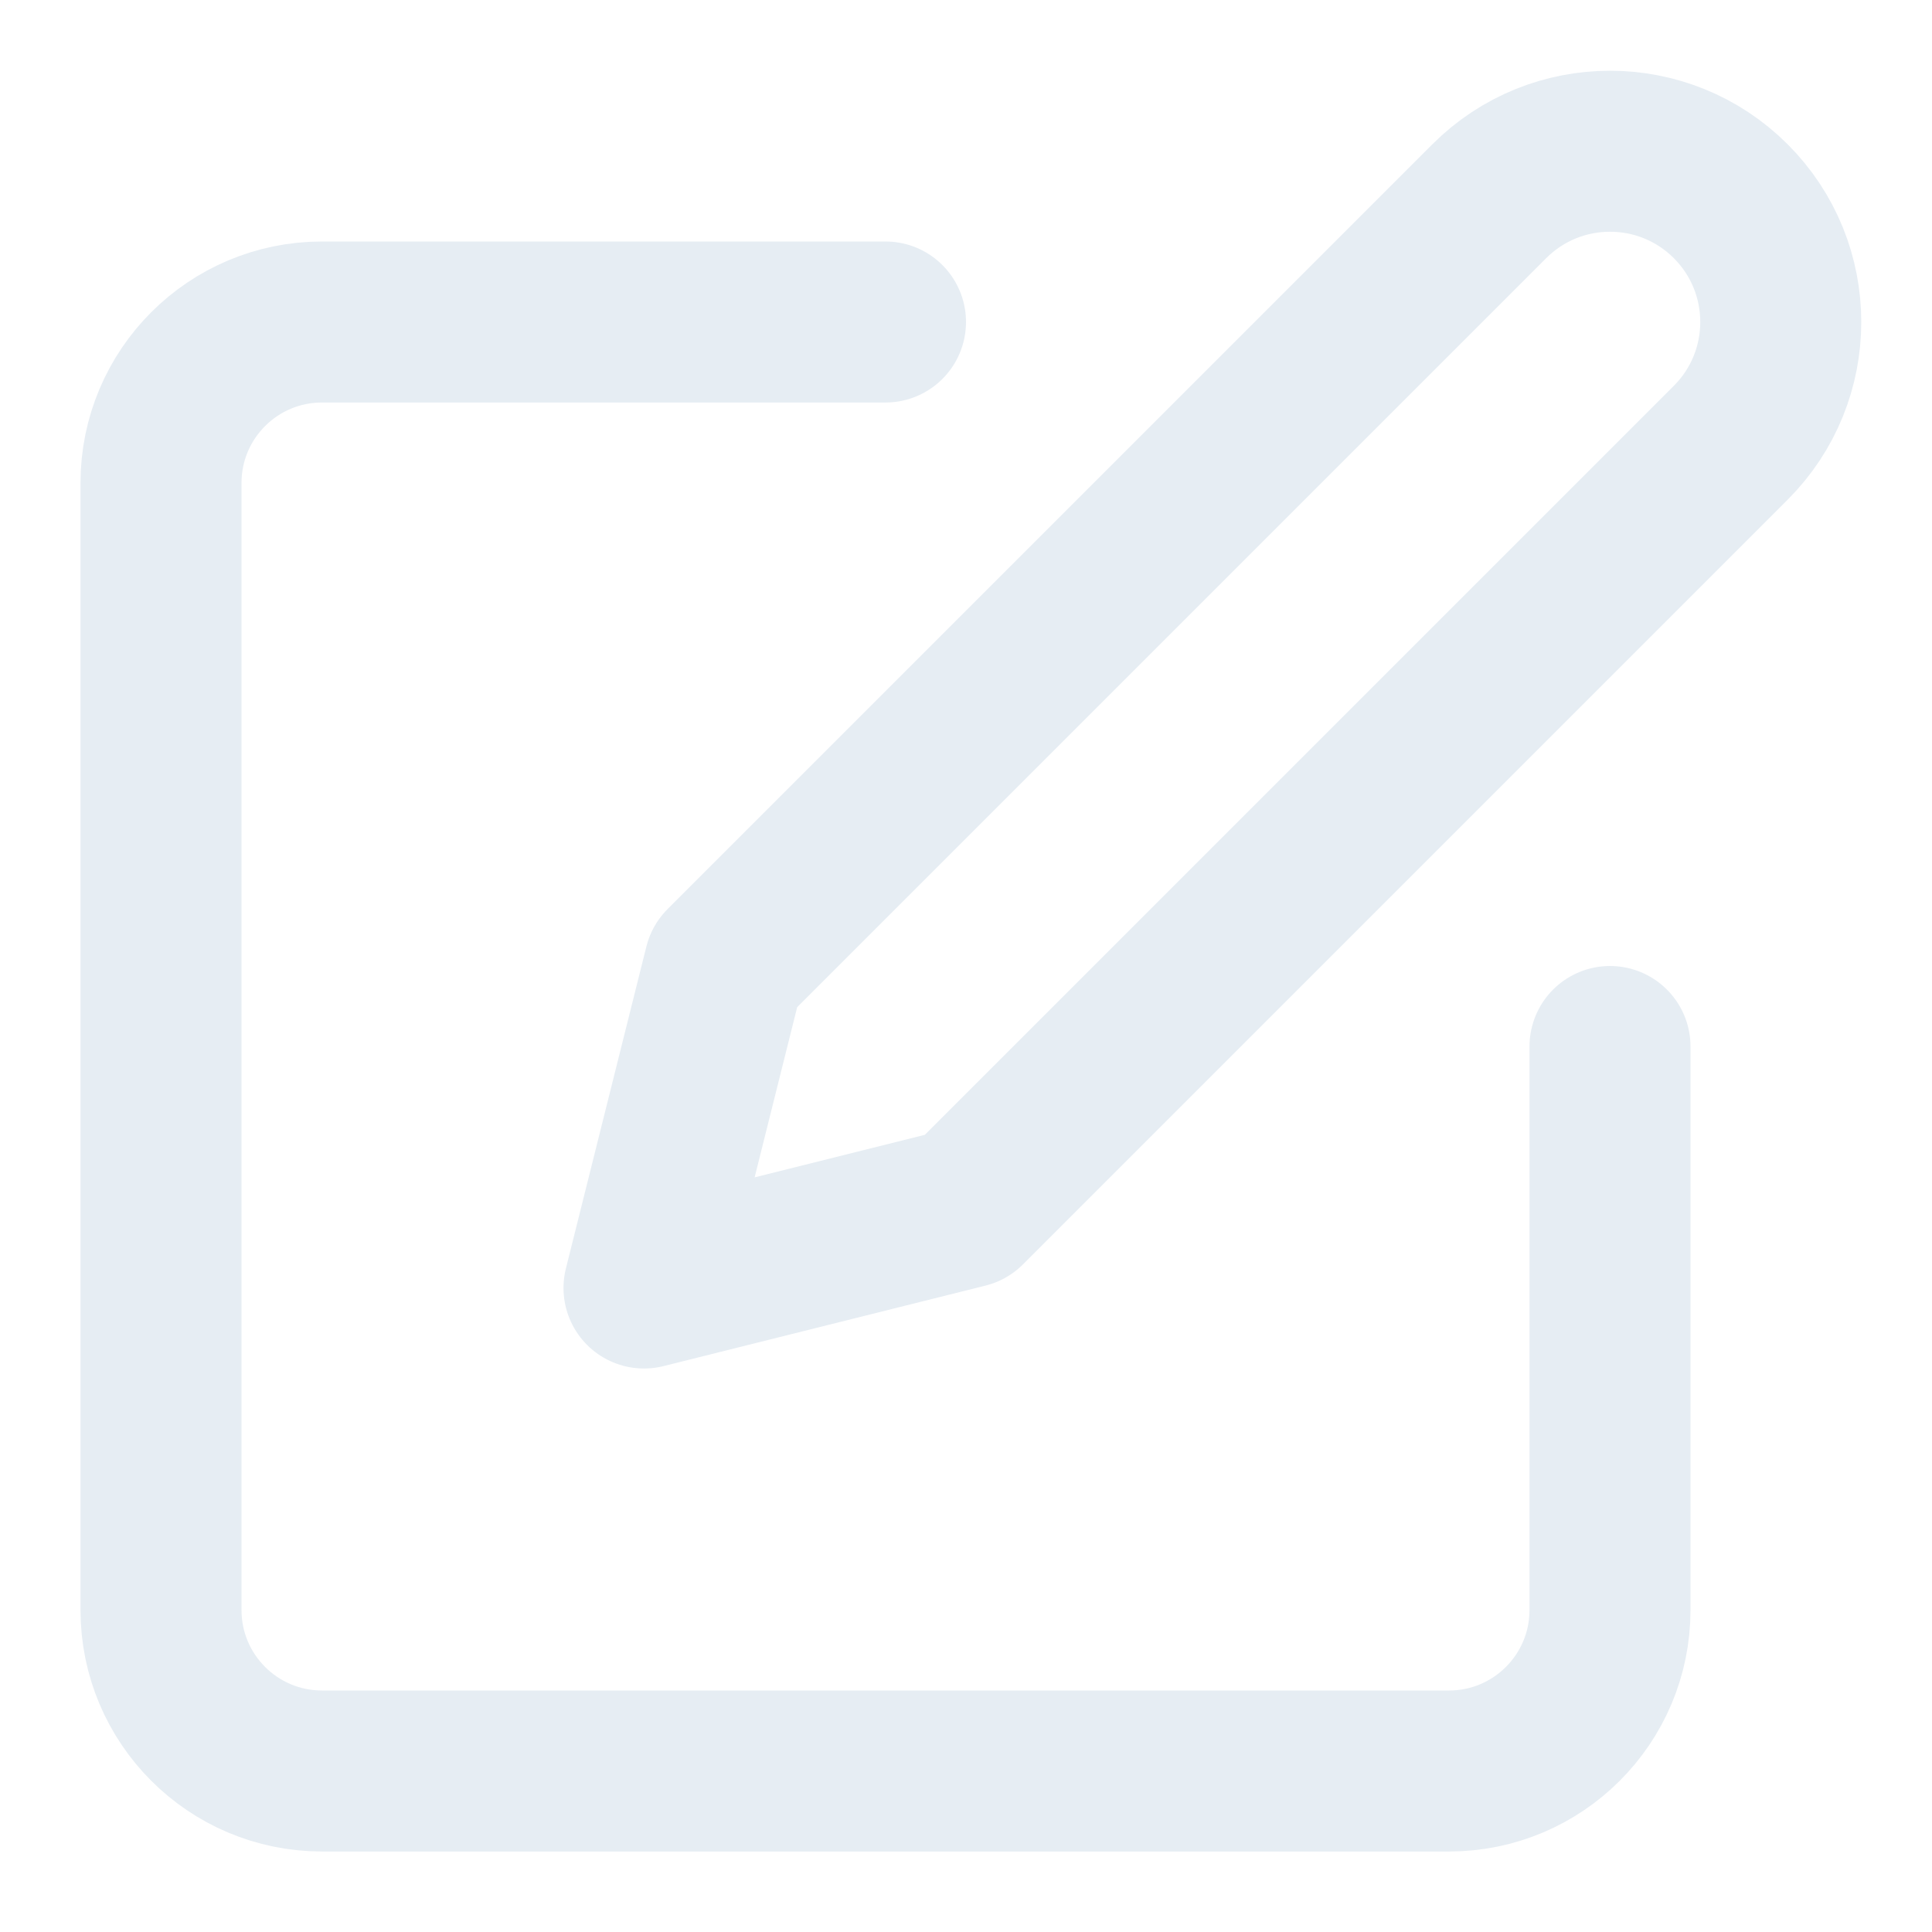
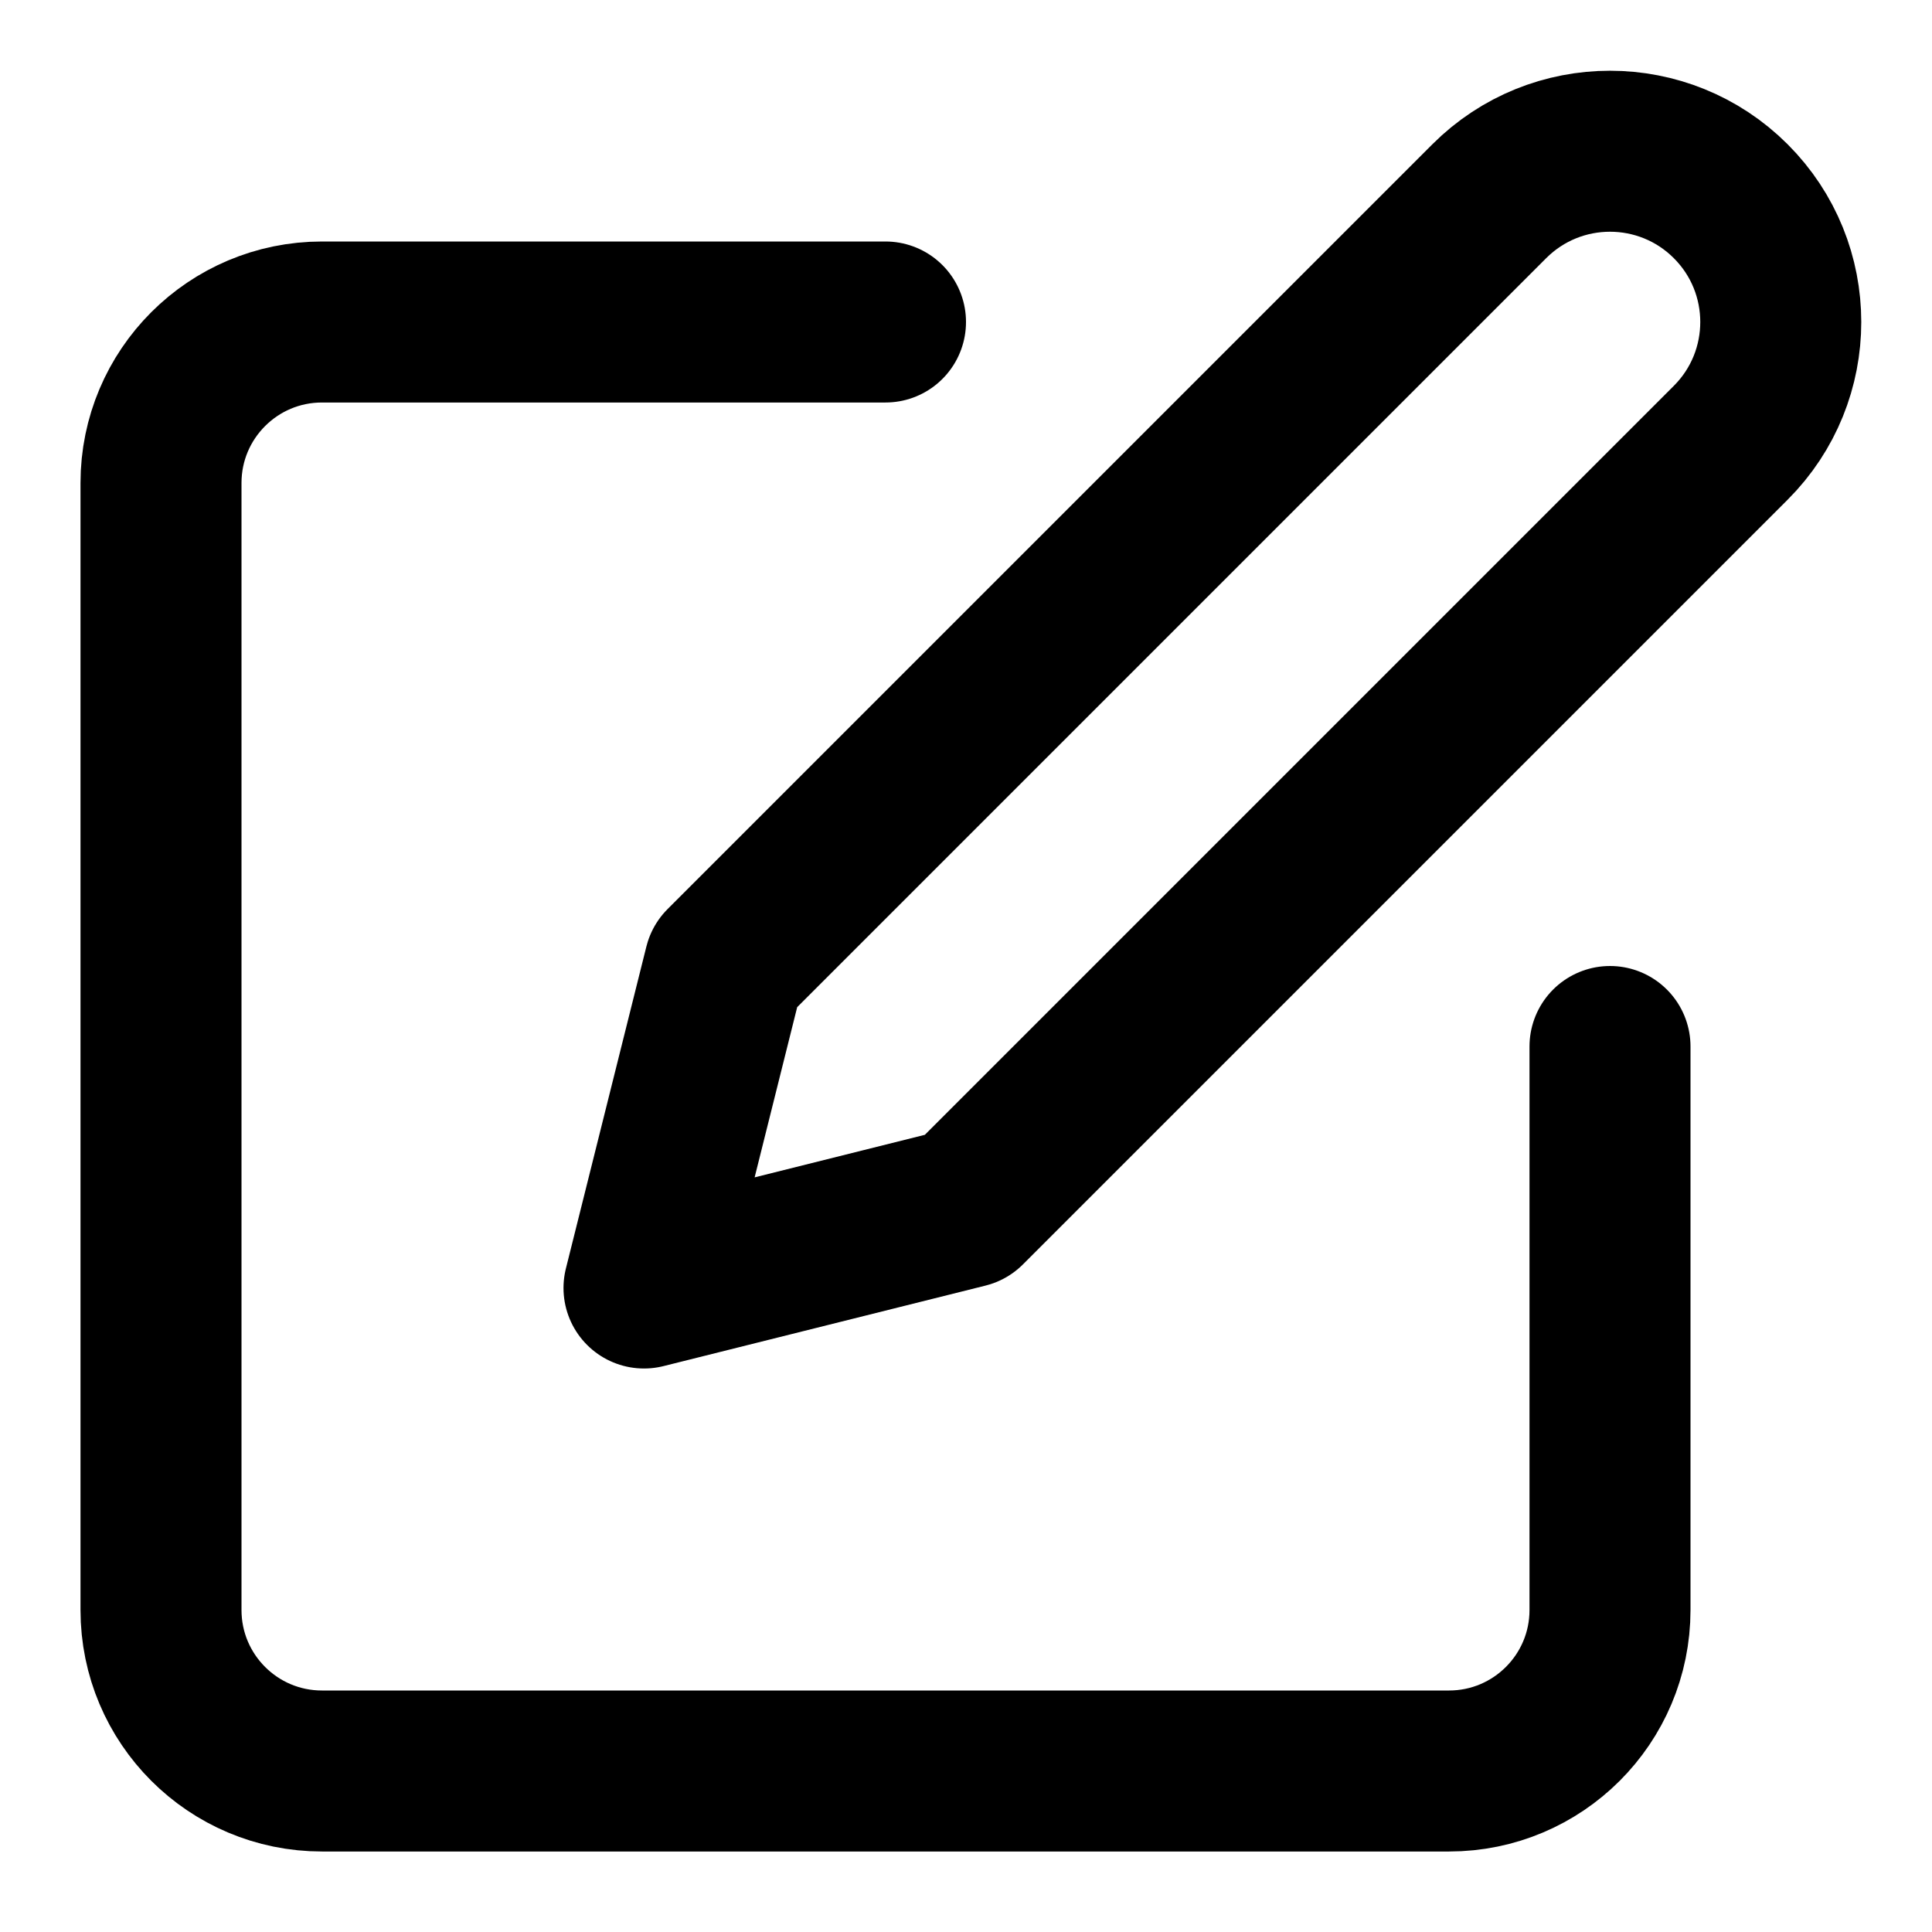
- <svg xmlns="http://www.w3.org/2000/svg" viewBox="0 0 24 24" fill="none" stroke="#E6EDF3" stroke-width="2" stroke-linecap="round" stroke-linejoin="round">
+ <svg xmlns="http://www.w3.org/2000/svg" viewBox="0 0 24 24" fill="none" stroke="currentColor" stroke-width="2" stroke-linecap="round" stroke-linejoin="round">
  <path d="M11 4H4a2 2 0 00-2 2v14a2 2 0 002 2h14a2 2 0 002-2v-7" />
  <path d="M18.5 2.5a2.121 2.121 0 013 3L12 15l-4 1 1-4 9.5-9.5z" />
</svg>
